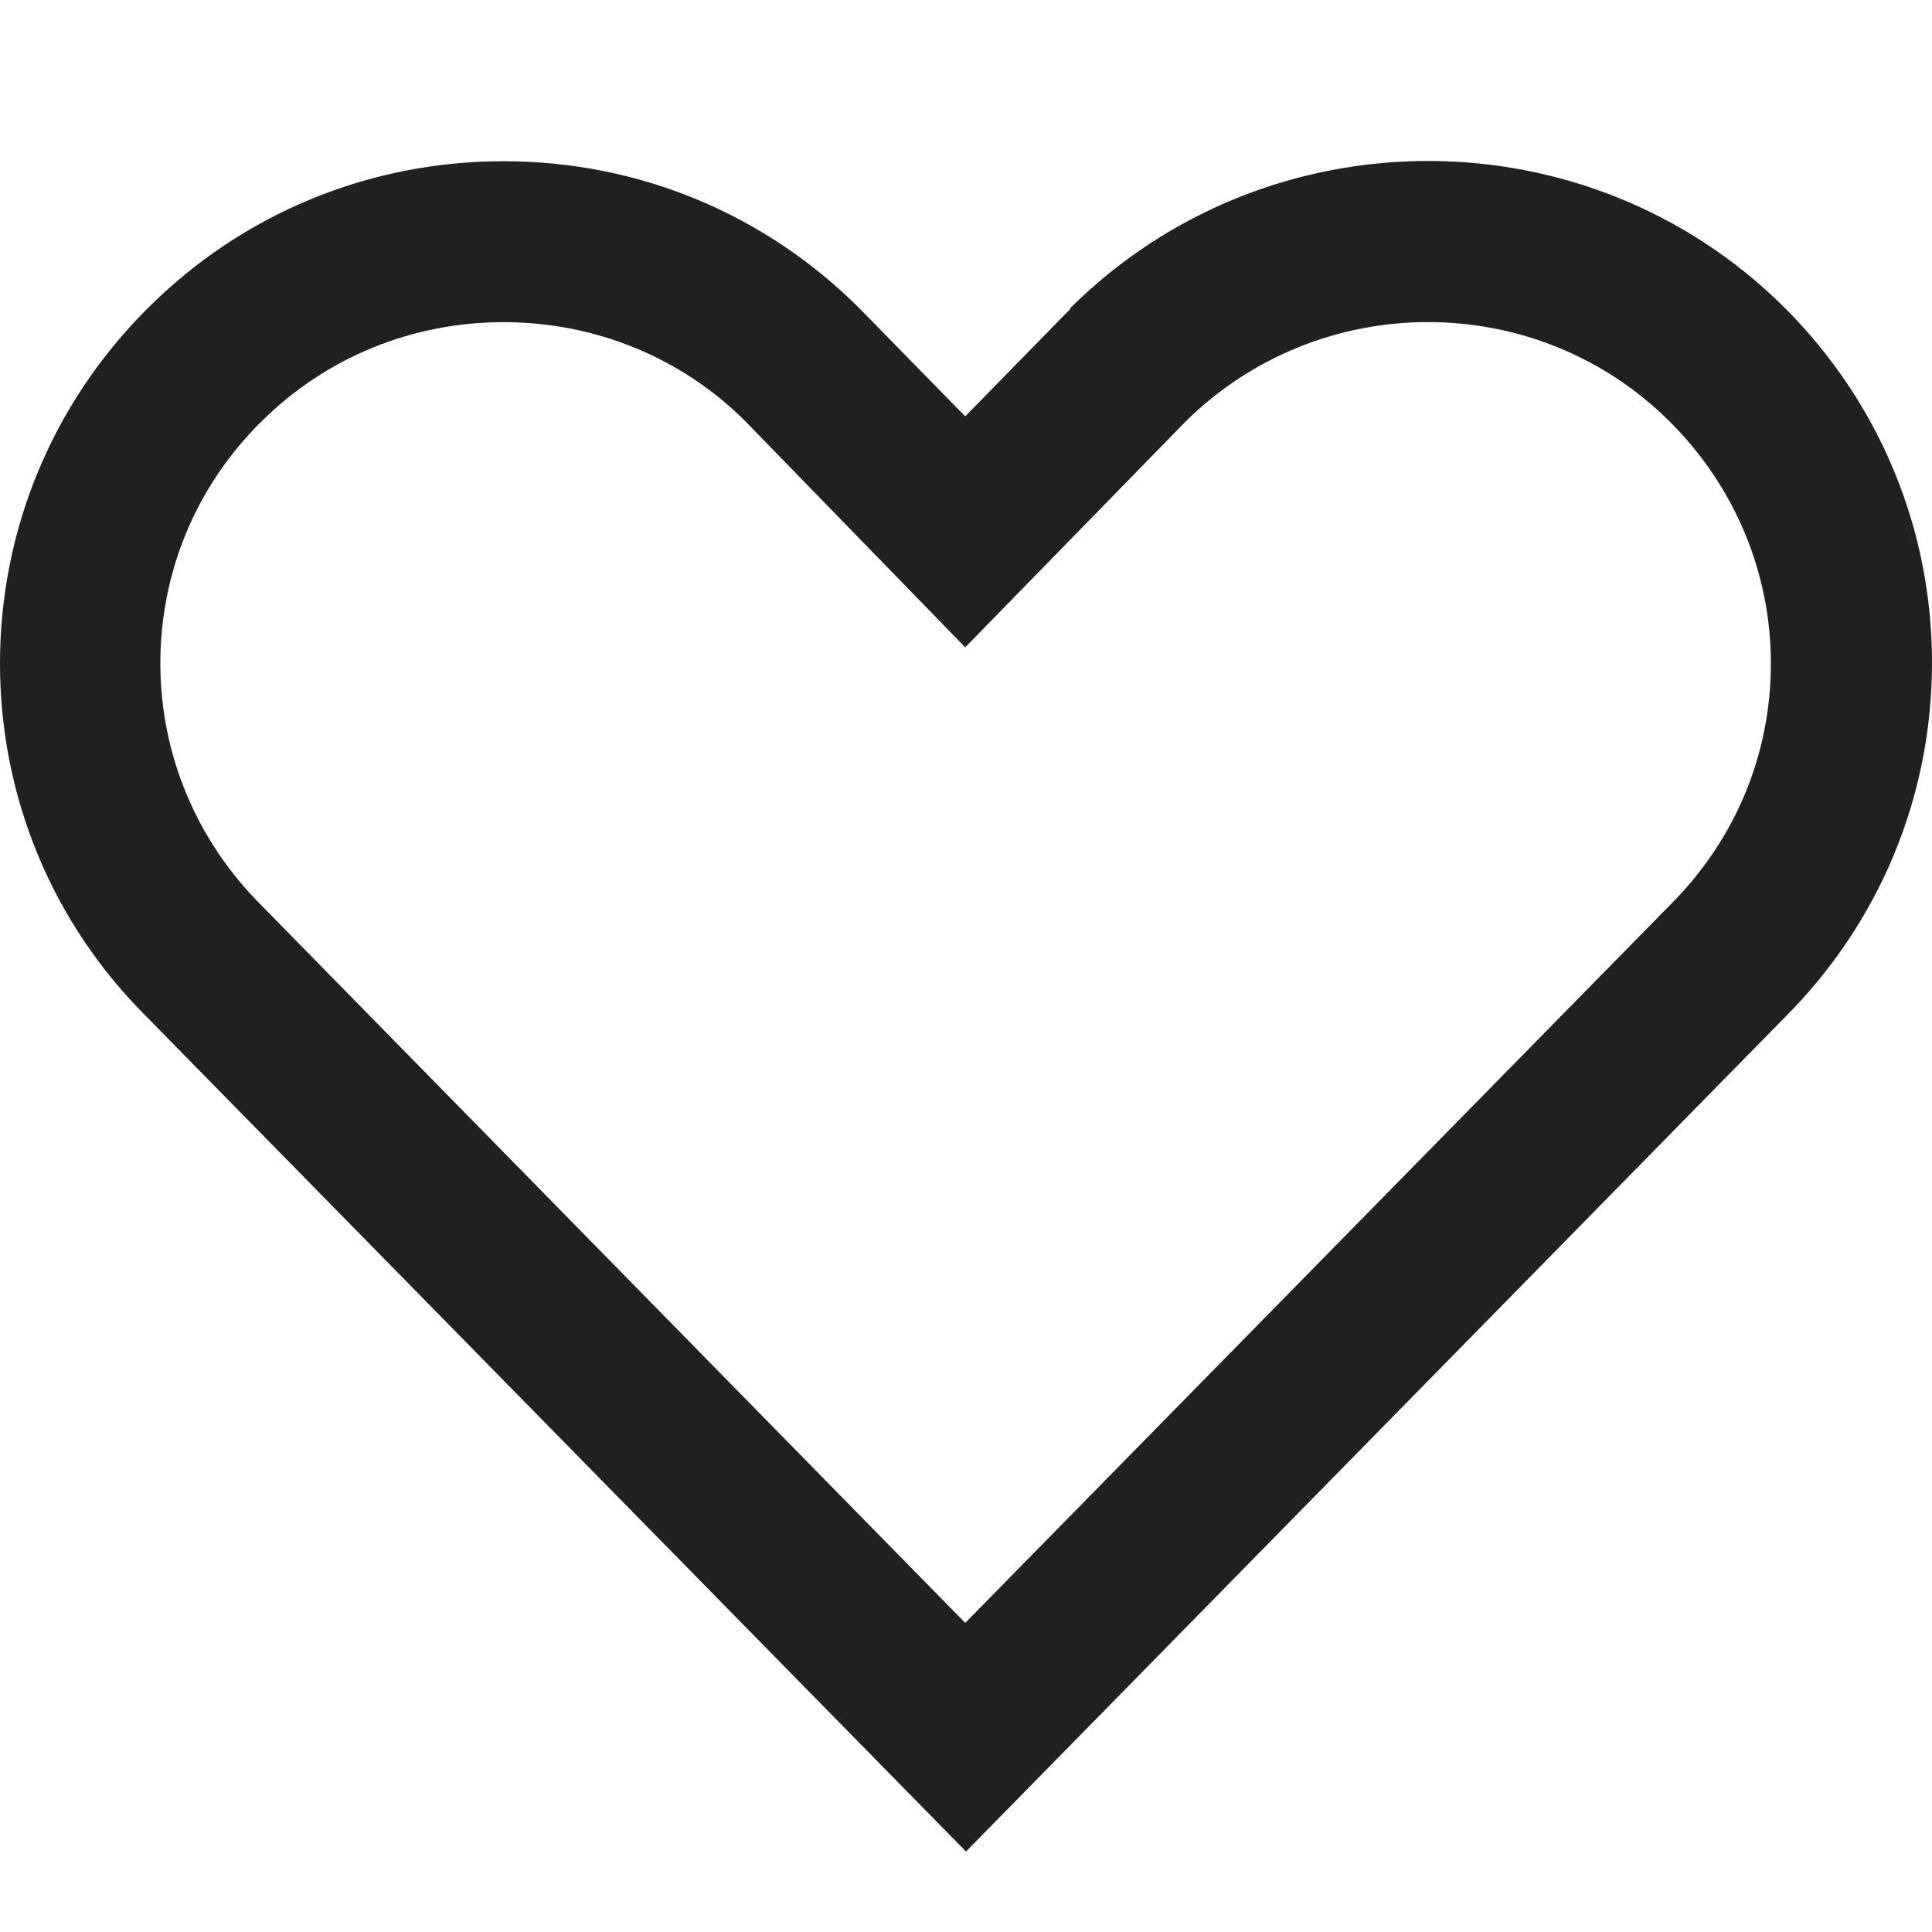
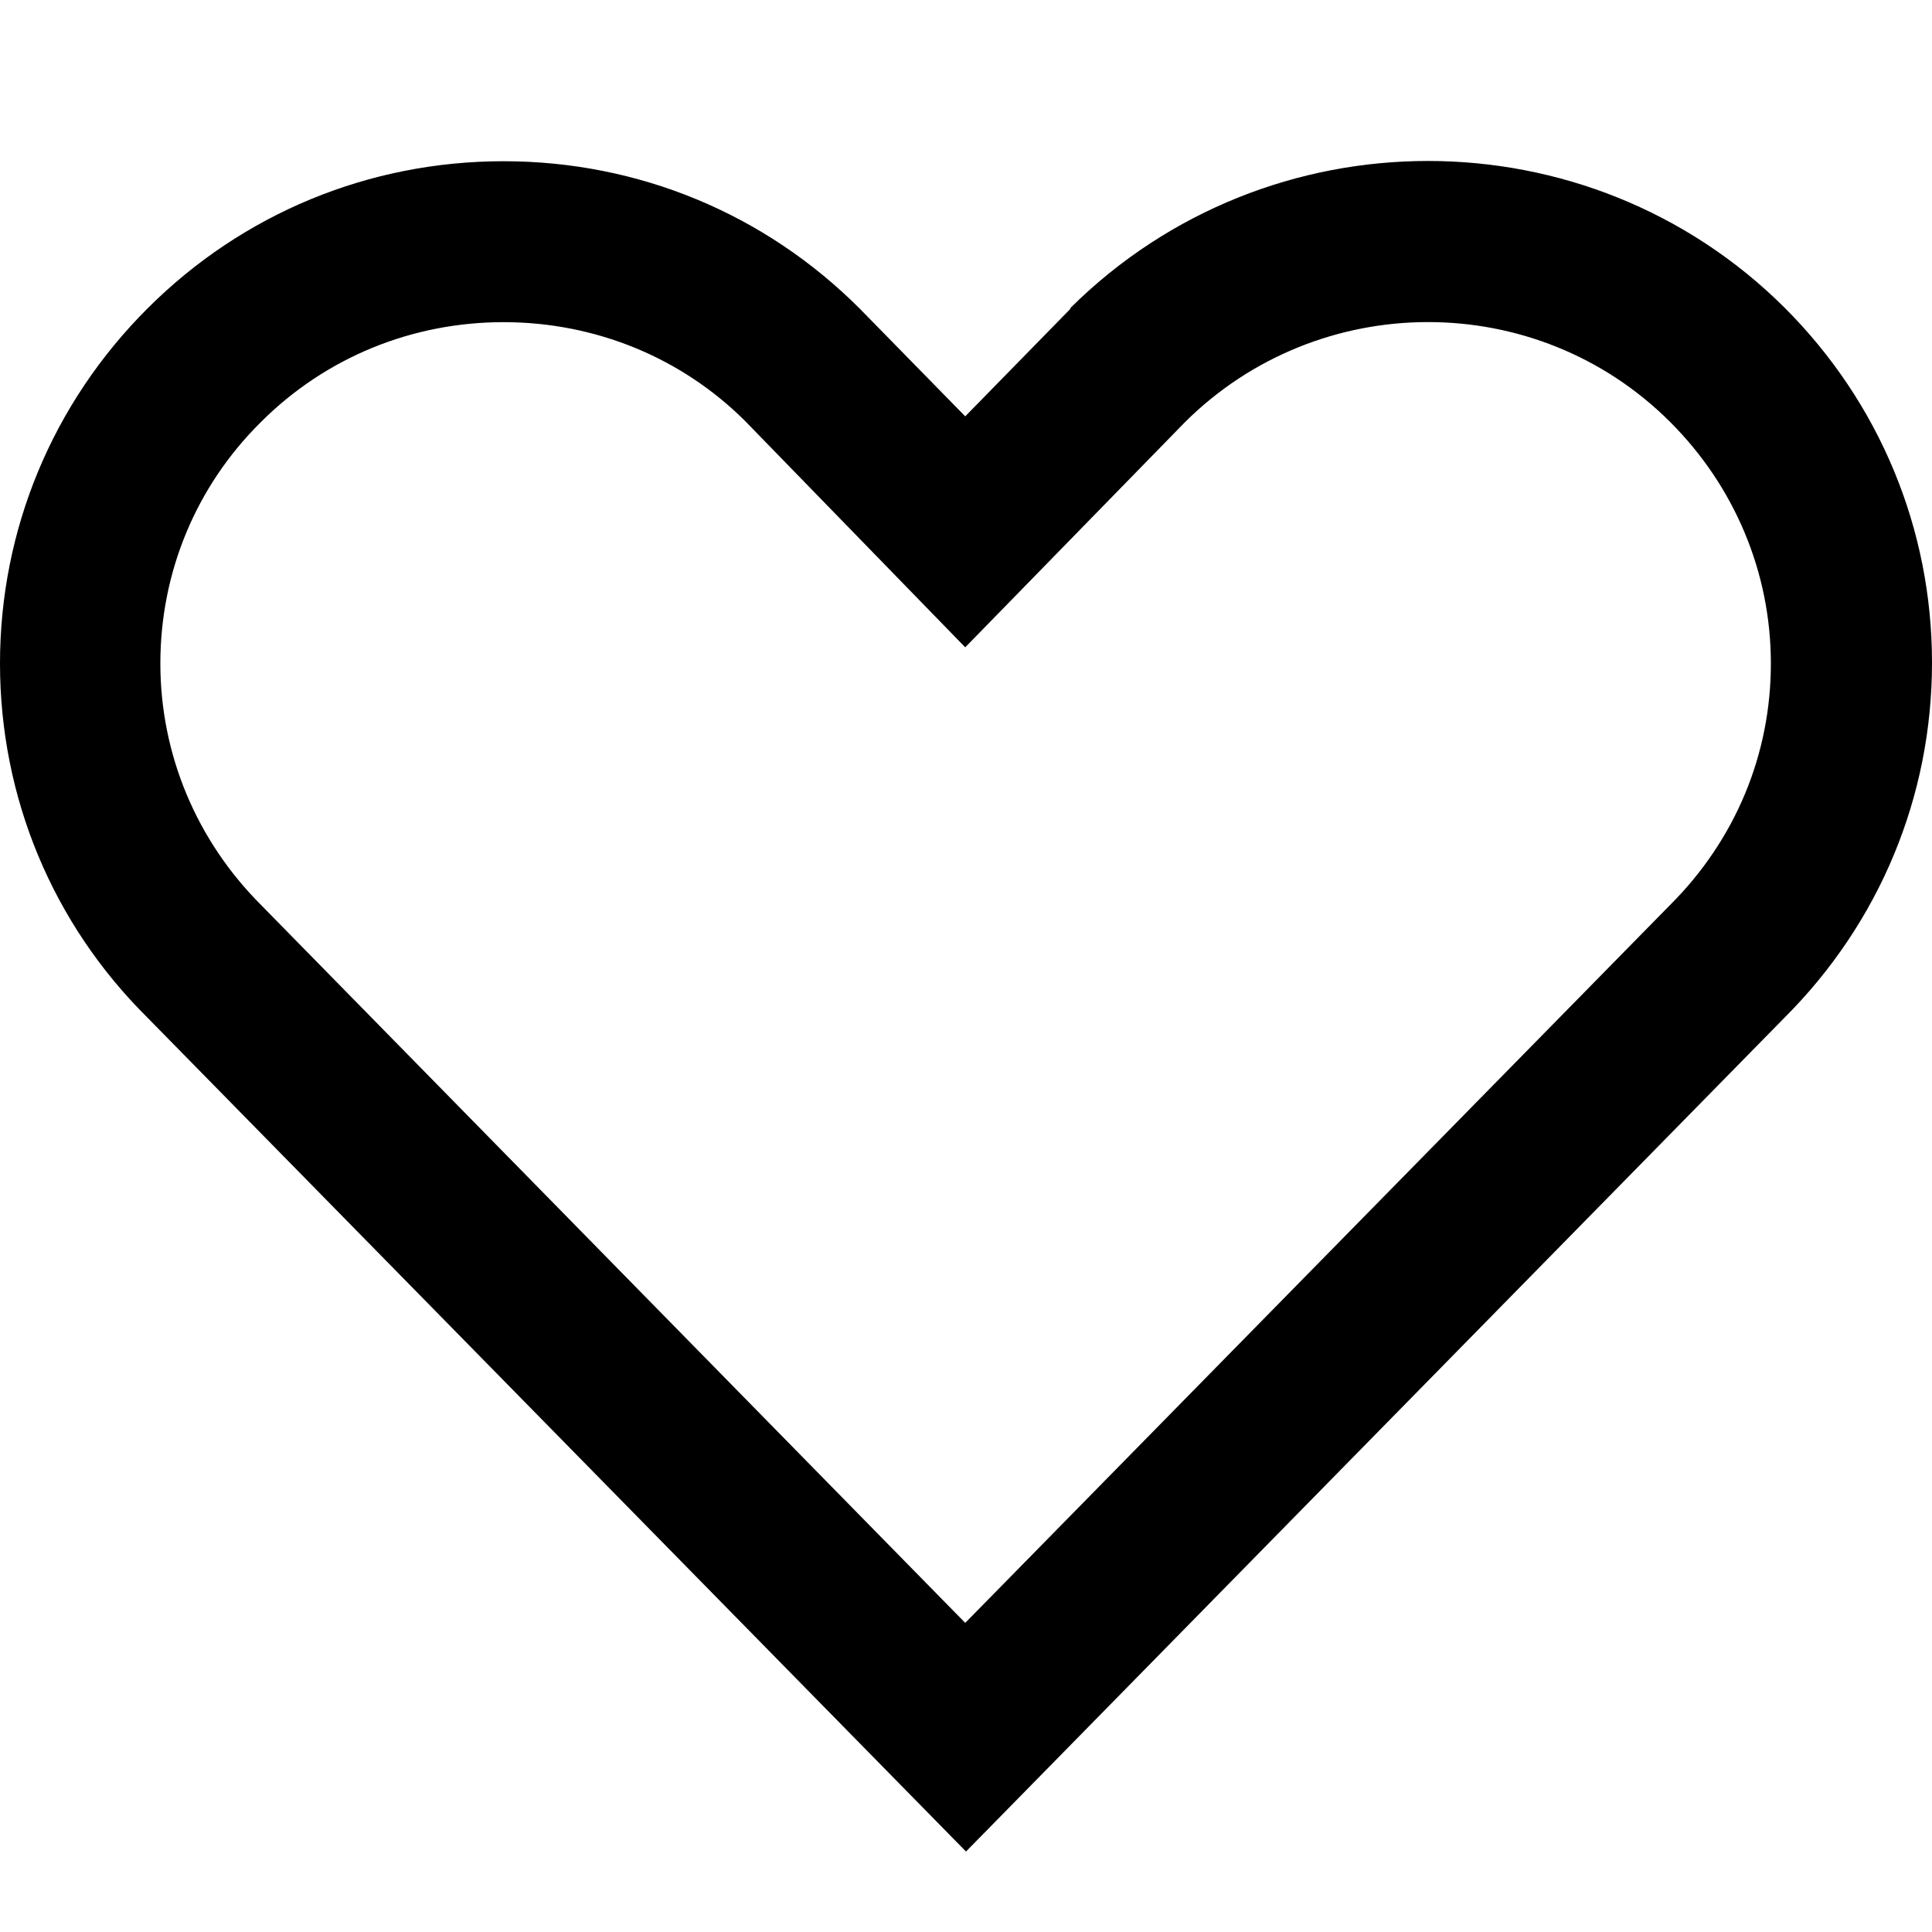
<svg xmlns="http://www.w3.org/2000/svg" width="20" height="20" viewBox="0 0 20 20" fill="none">
-   <path d="M11.076 3.202L9.992 4.31L8.899 3.194C7.915 2.21 6.606 1.669 5.213 1.669C3.82 1.669 2.51 2.21 1.526 3.194C0.542 4.177 0 5.485 0 6.868C0 8.251 0.542 9.559 1.526 10.534L10 19.167L18.474 10.534C19.458 9.551 20 8.243 20 6.86C20 5.477 19.458 4.168 18.474 3.185C16.439 1.16 13.128 1.16 11.084 3.185L11.076 3.202ZM17.281 9.376L9.992 16.8L2.702 9.368C2.035 8.701 1.66 7.81 1.66 6.868C1.66 5.927 2.027 5.035 2.702 4.368C3.369 3.702 4.262 3.335 5.213 3.335C6.163 3.335 7.056 3.702 7.715 4.36L9.992 6.701L12.269 4.368C13.653 2.994 15.905 2.985 17.289 4.368C17.957 5.035 18.332 5.927 18.332 6.868C18.332 7.81 17.965 8.693 17.289 9.368L17.281 9.376Z" fill="#202020" />
+   <path d="M11.076 3.202L9.992 4.31L8.899 3.194C7.915 2.21 6.606 1.669 5.213 1.669C3.82 1.669 2.51 2.21 1.526 3.194C0.542 4.177 0 5.485 0 6.868C0 8.251 0.542 9.559 1.526 10.534L10 19.167L18.474 10.534C19.458 9.551 20 8.243 20 6.86C20 5.477 19.458 4.168 18.474 3.185C16.439 1.16 13.128 1.16 11.084 3.185L11.076 3.202ZM17.281 9.376L9.992 16.8L2.702 9.368C2.035 8.701 1.66 7.81 1.66 6.868C1.66 5.927 2.027 5.035 2.702 4.368C3.369 3.702 4.262 3.335 5.213 3.335C6.163 3.335 7.056 3.702 7.715 4.36L9.992 6.701L12.269 4.368C13.653 2.994 15.905 2.985 17.289 4.368C17.957 5.035 18.332 5.927 18.332 6.868C18.332 7.81 17.965 8.693 17.289 9.368L17.281 9.376Z" fill="currentColor" />
</svg>
